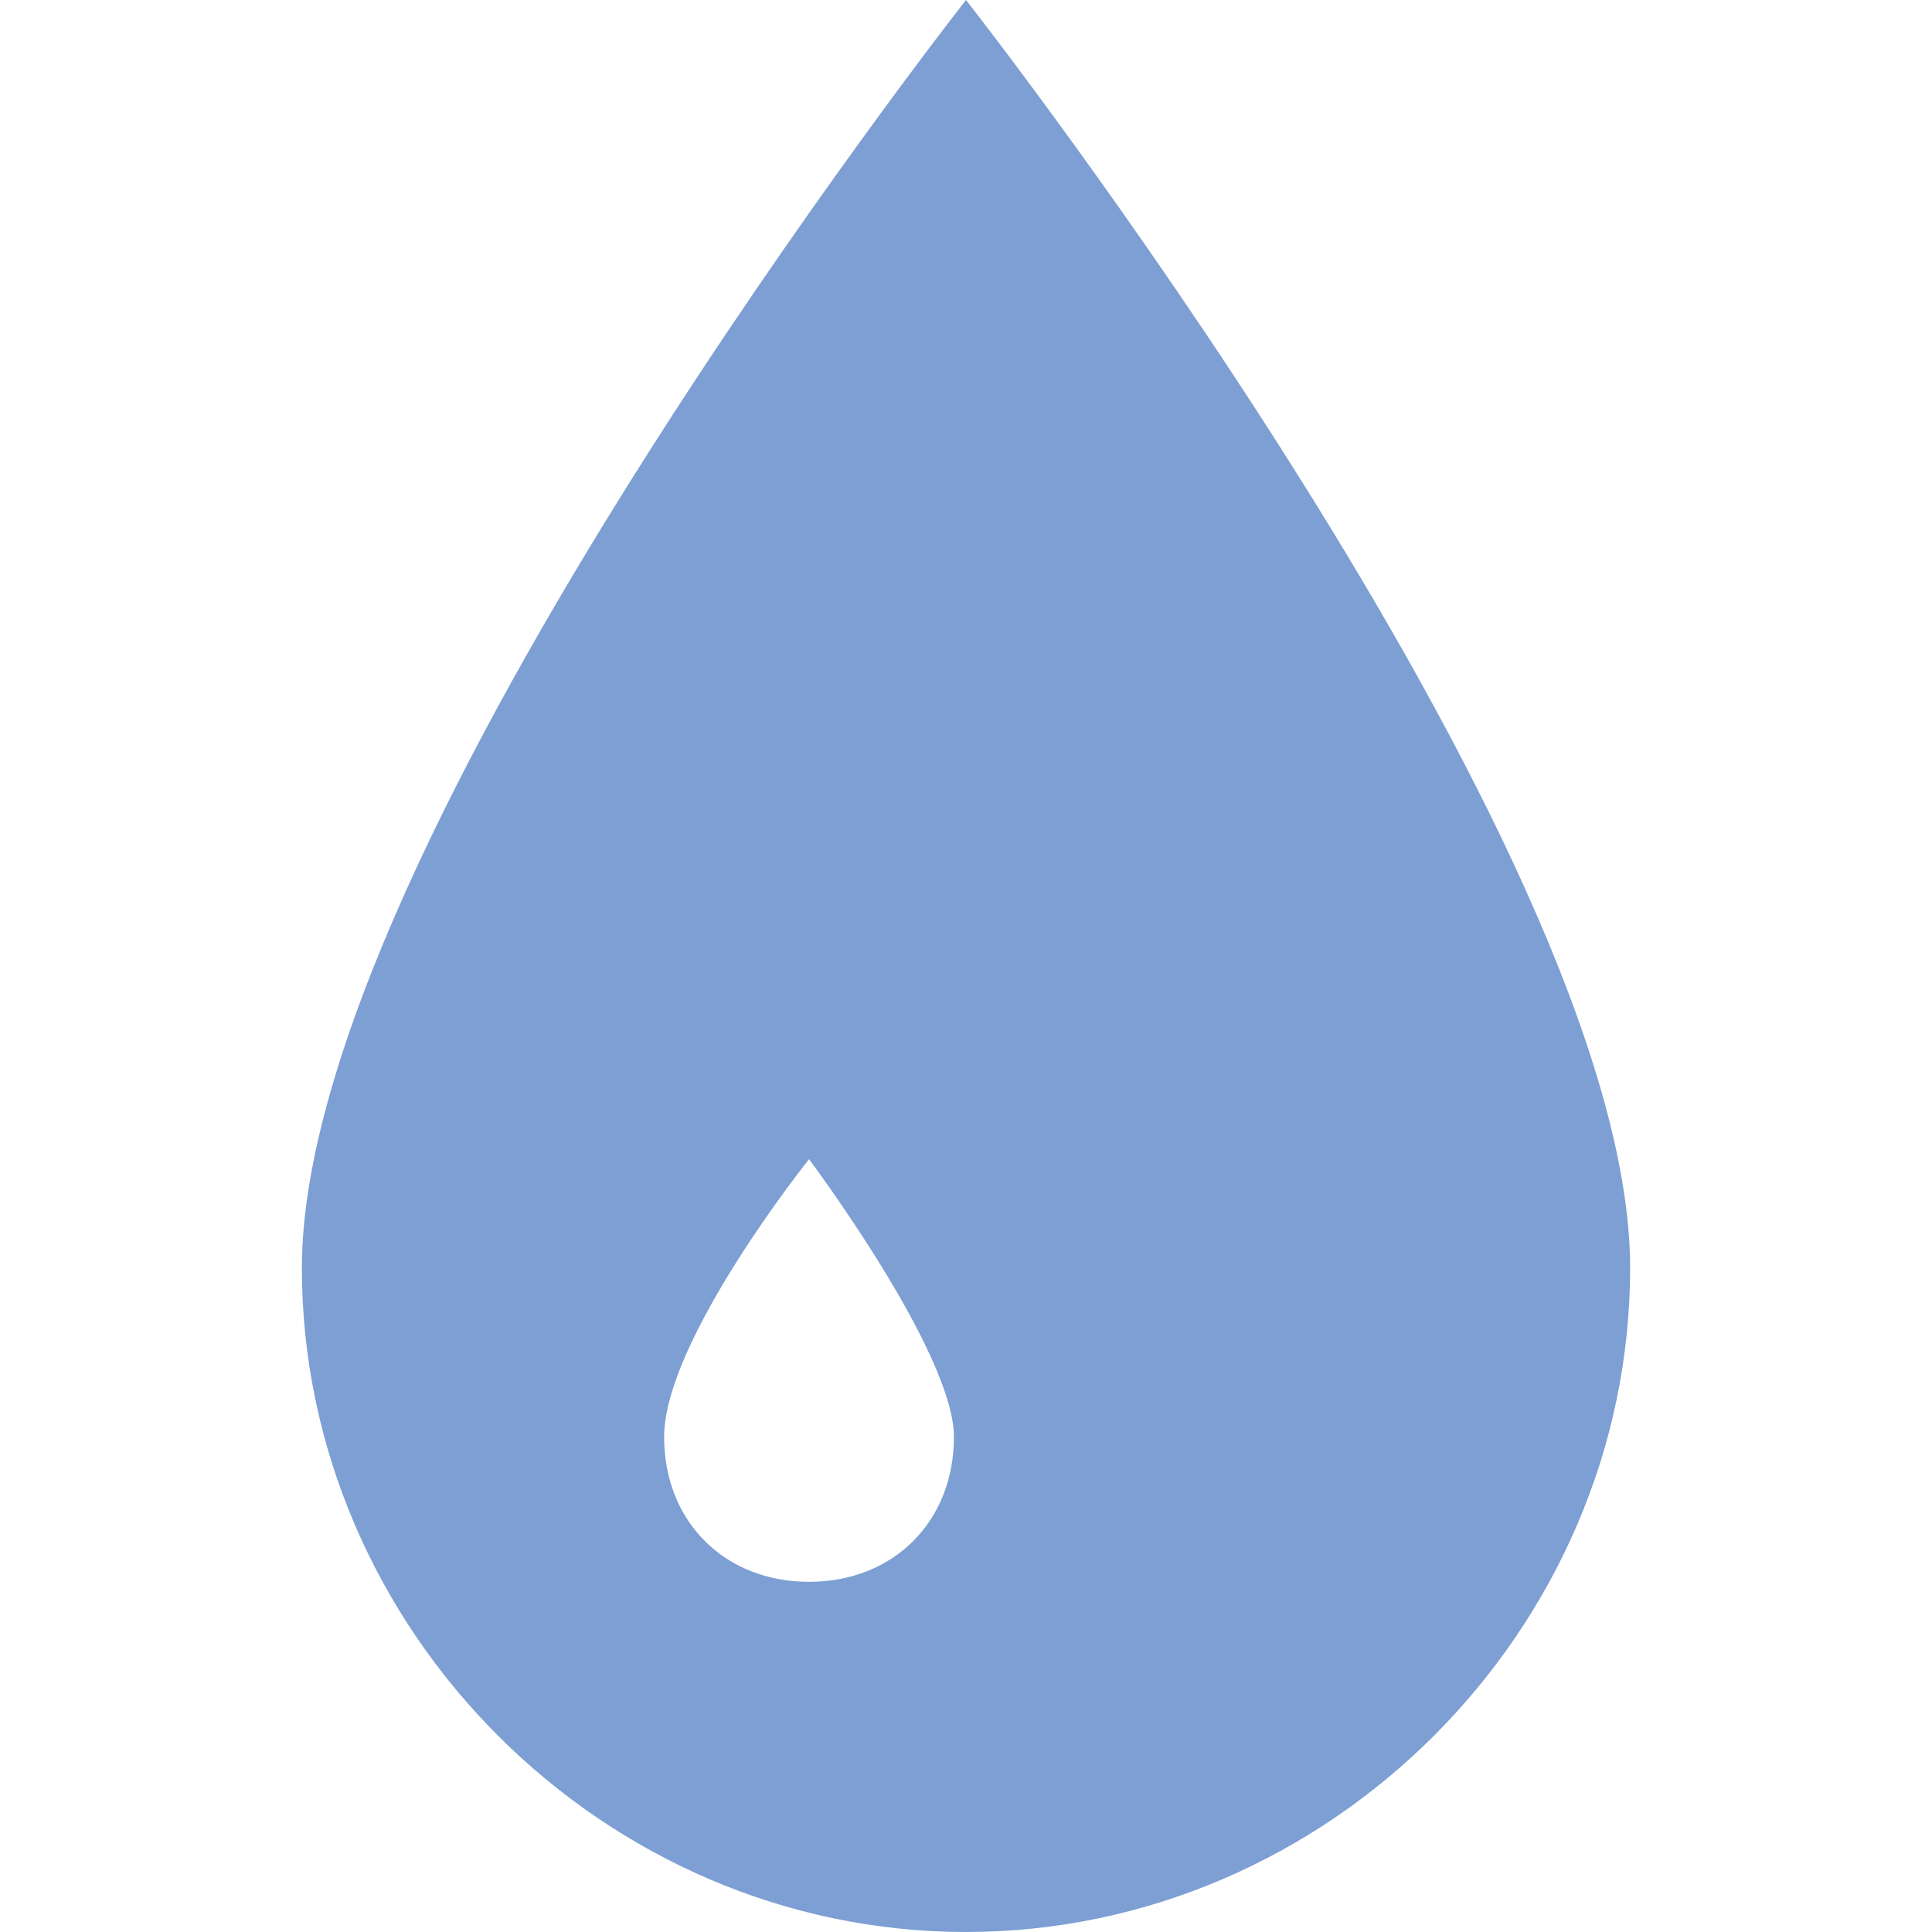
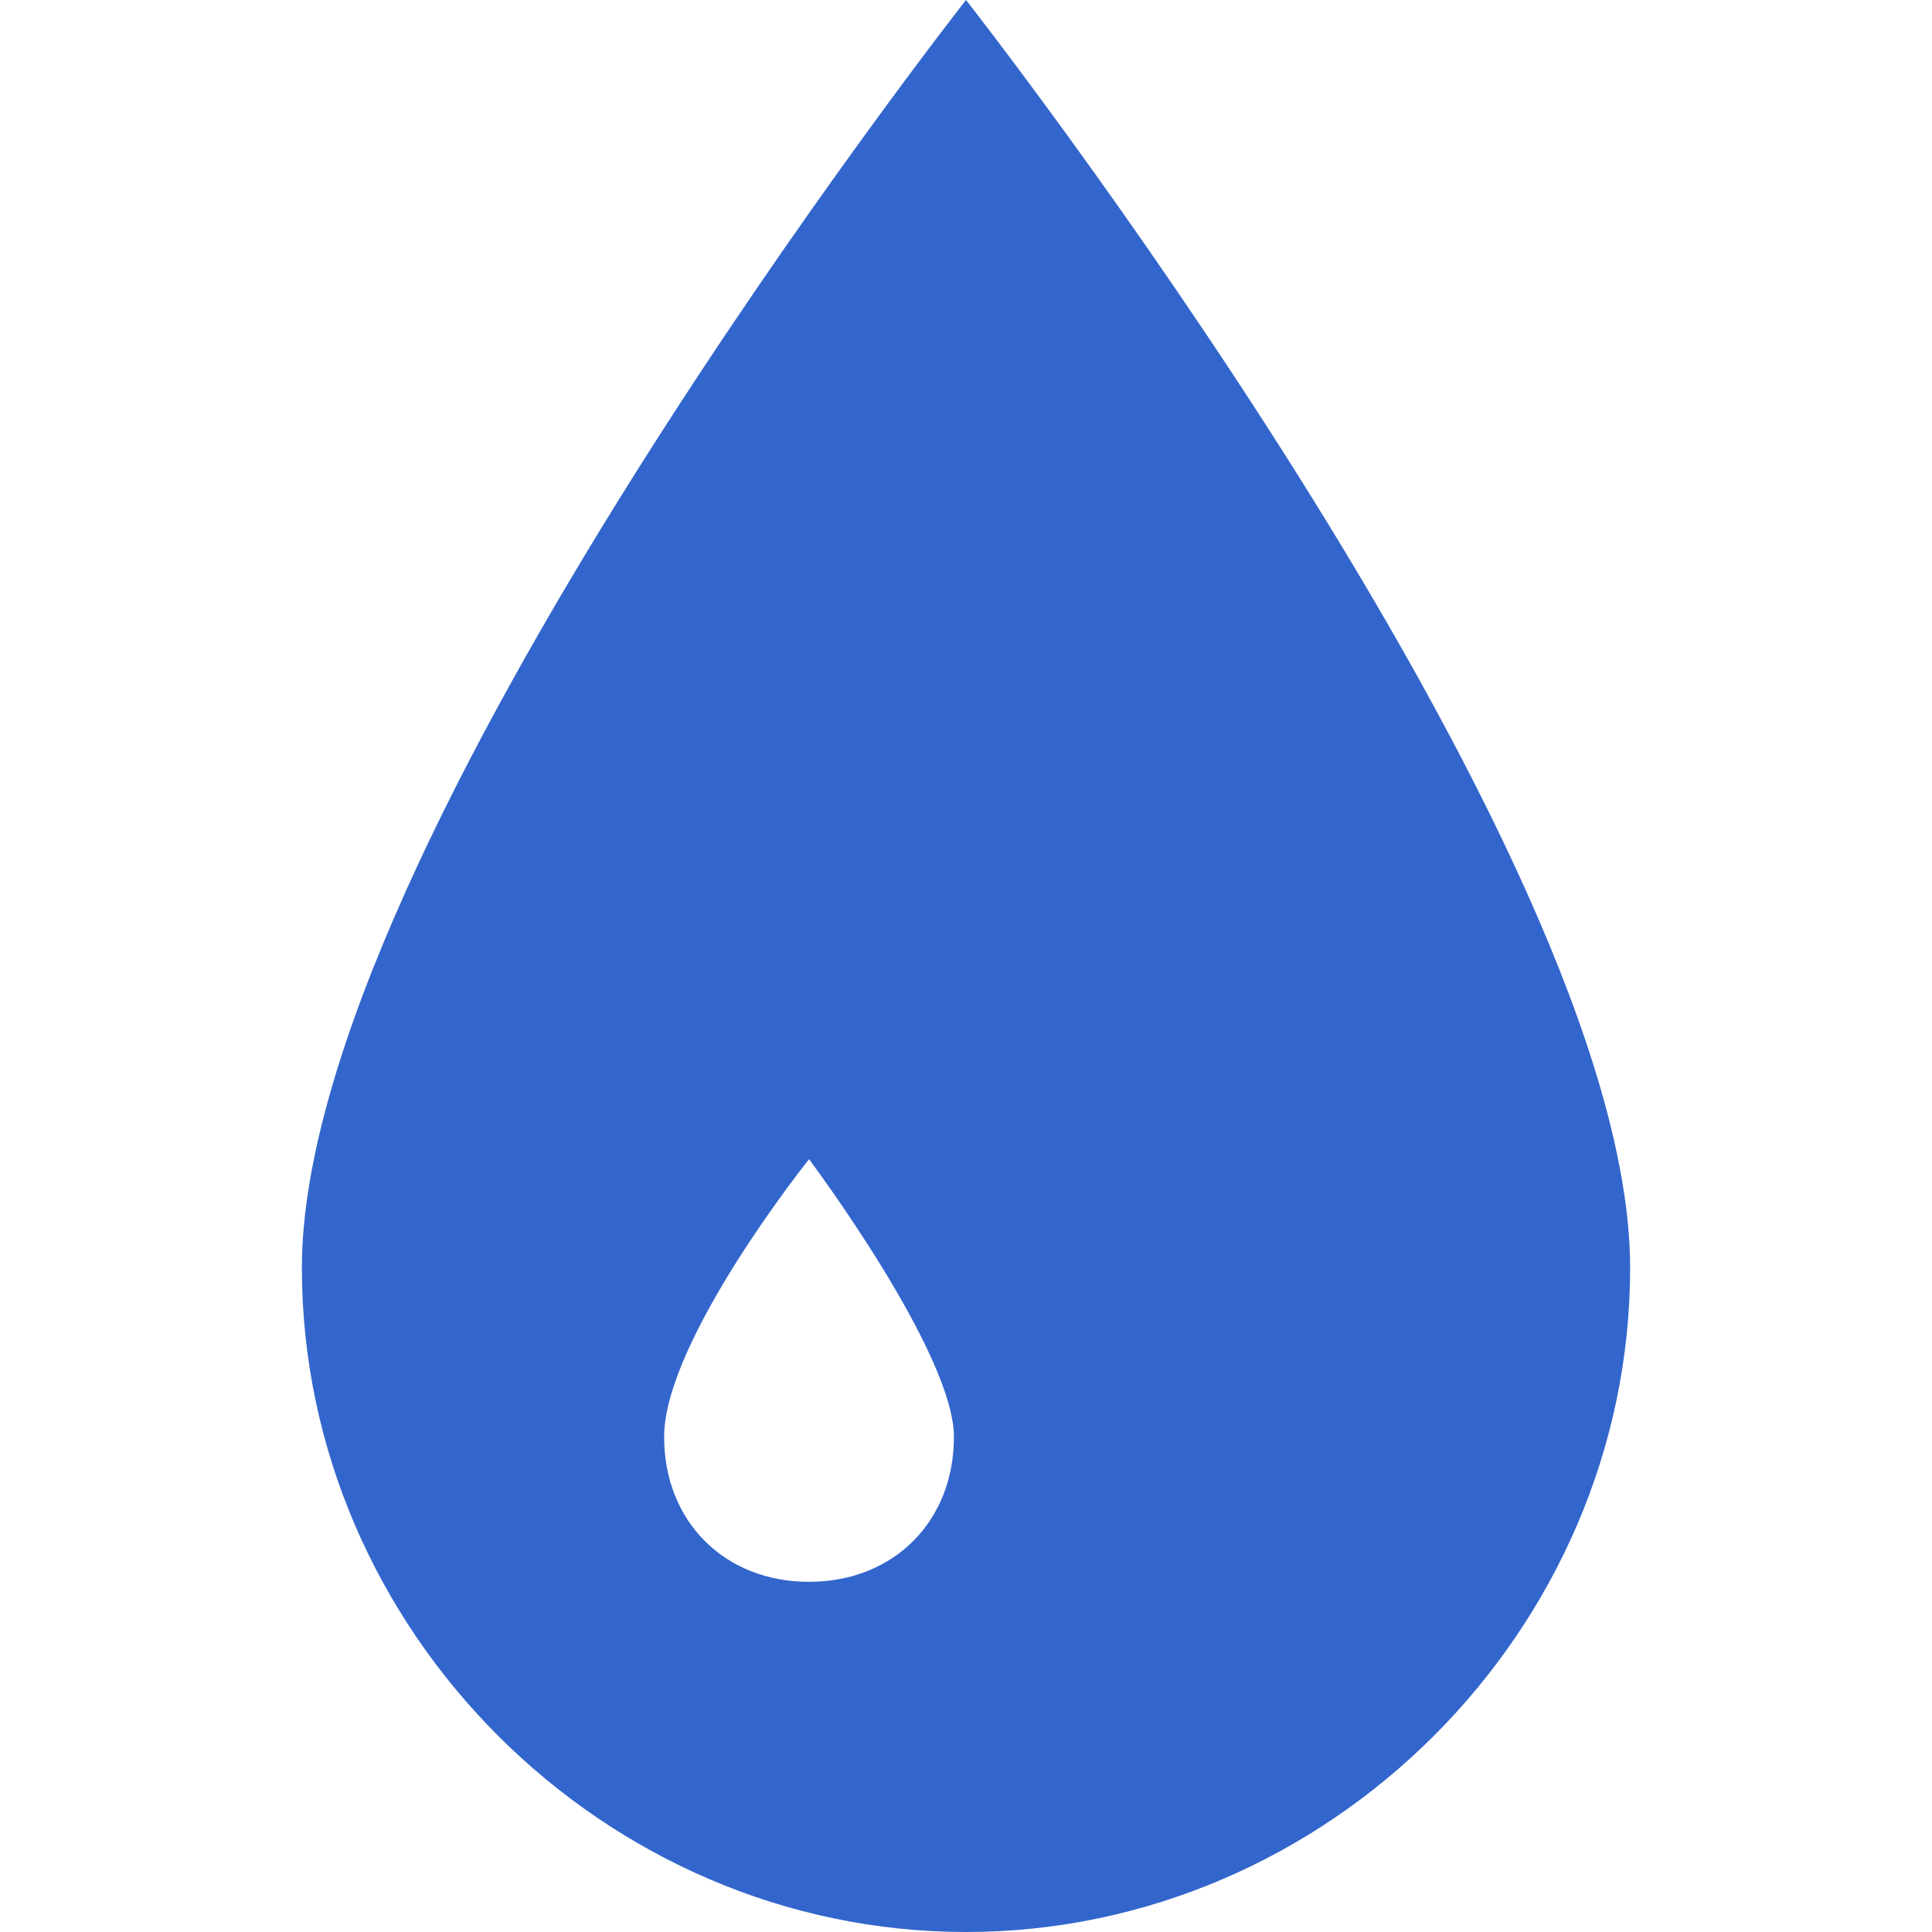
<svg xmlns="http://www.w3.org/2000/svg" width="16" height="16" viewBox="-2.5 0 16 16" preserveAspectRatio="xMinYMid meet" overflow="visible">
-   <path d="M5.5 0S0 7 0 10.5c0 3 2.5 5.5 5.5 5.5s5.5-2.5 5.5-5.5C11 7 5.5 0 5.5 0zM4.2 13.1c-.7 0-1.2-.5-1.2-1.2 0-.8 1.2-2.3 1.2-2.3s1.2 1.6 1.2 2.3c0 .7-.5 1.2-1.2 1.2z" fill="#7d9fd3" />
+   <path d="M5.5 0S0 7 0 10.5c0 3 2.5 5.5 5.5 5.5s5.5-2.5 5.5-5.5C11 7 5.5 0 5.5 0zM4.2 13.1c-.7 0-1.2-.5-1.2-1.2 0-.8 1.2-2.3 1.2-2.3s1.2 1.6 1.2 2.3c0 .7-.5 1.2-1.2 1.2z" fill="#3366cc" />
</svg>
